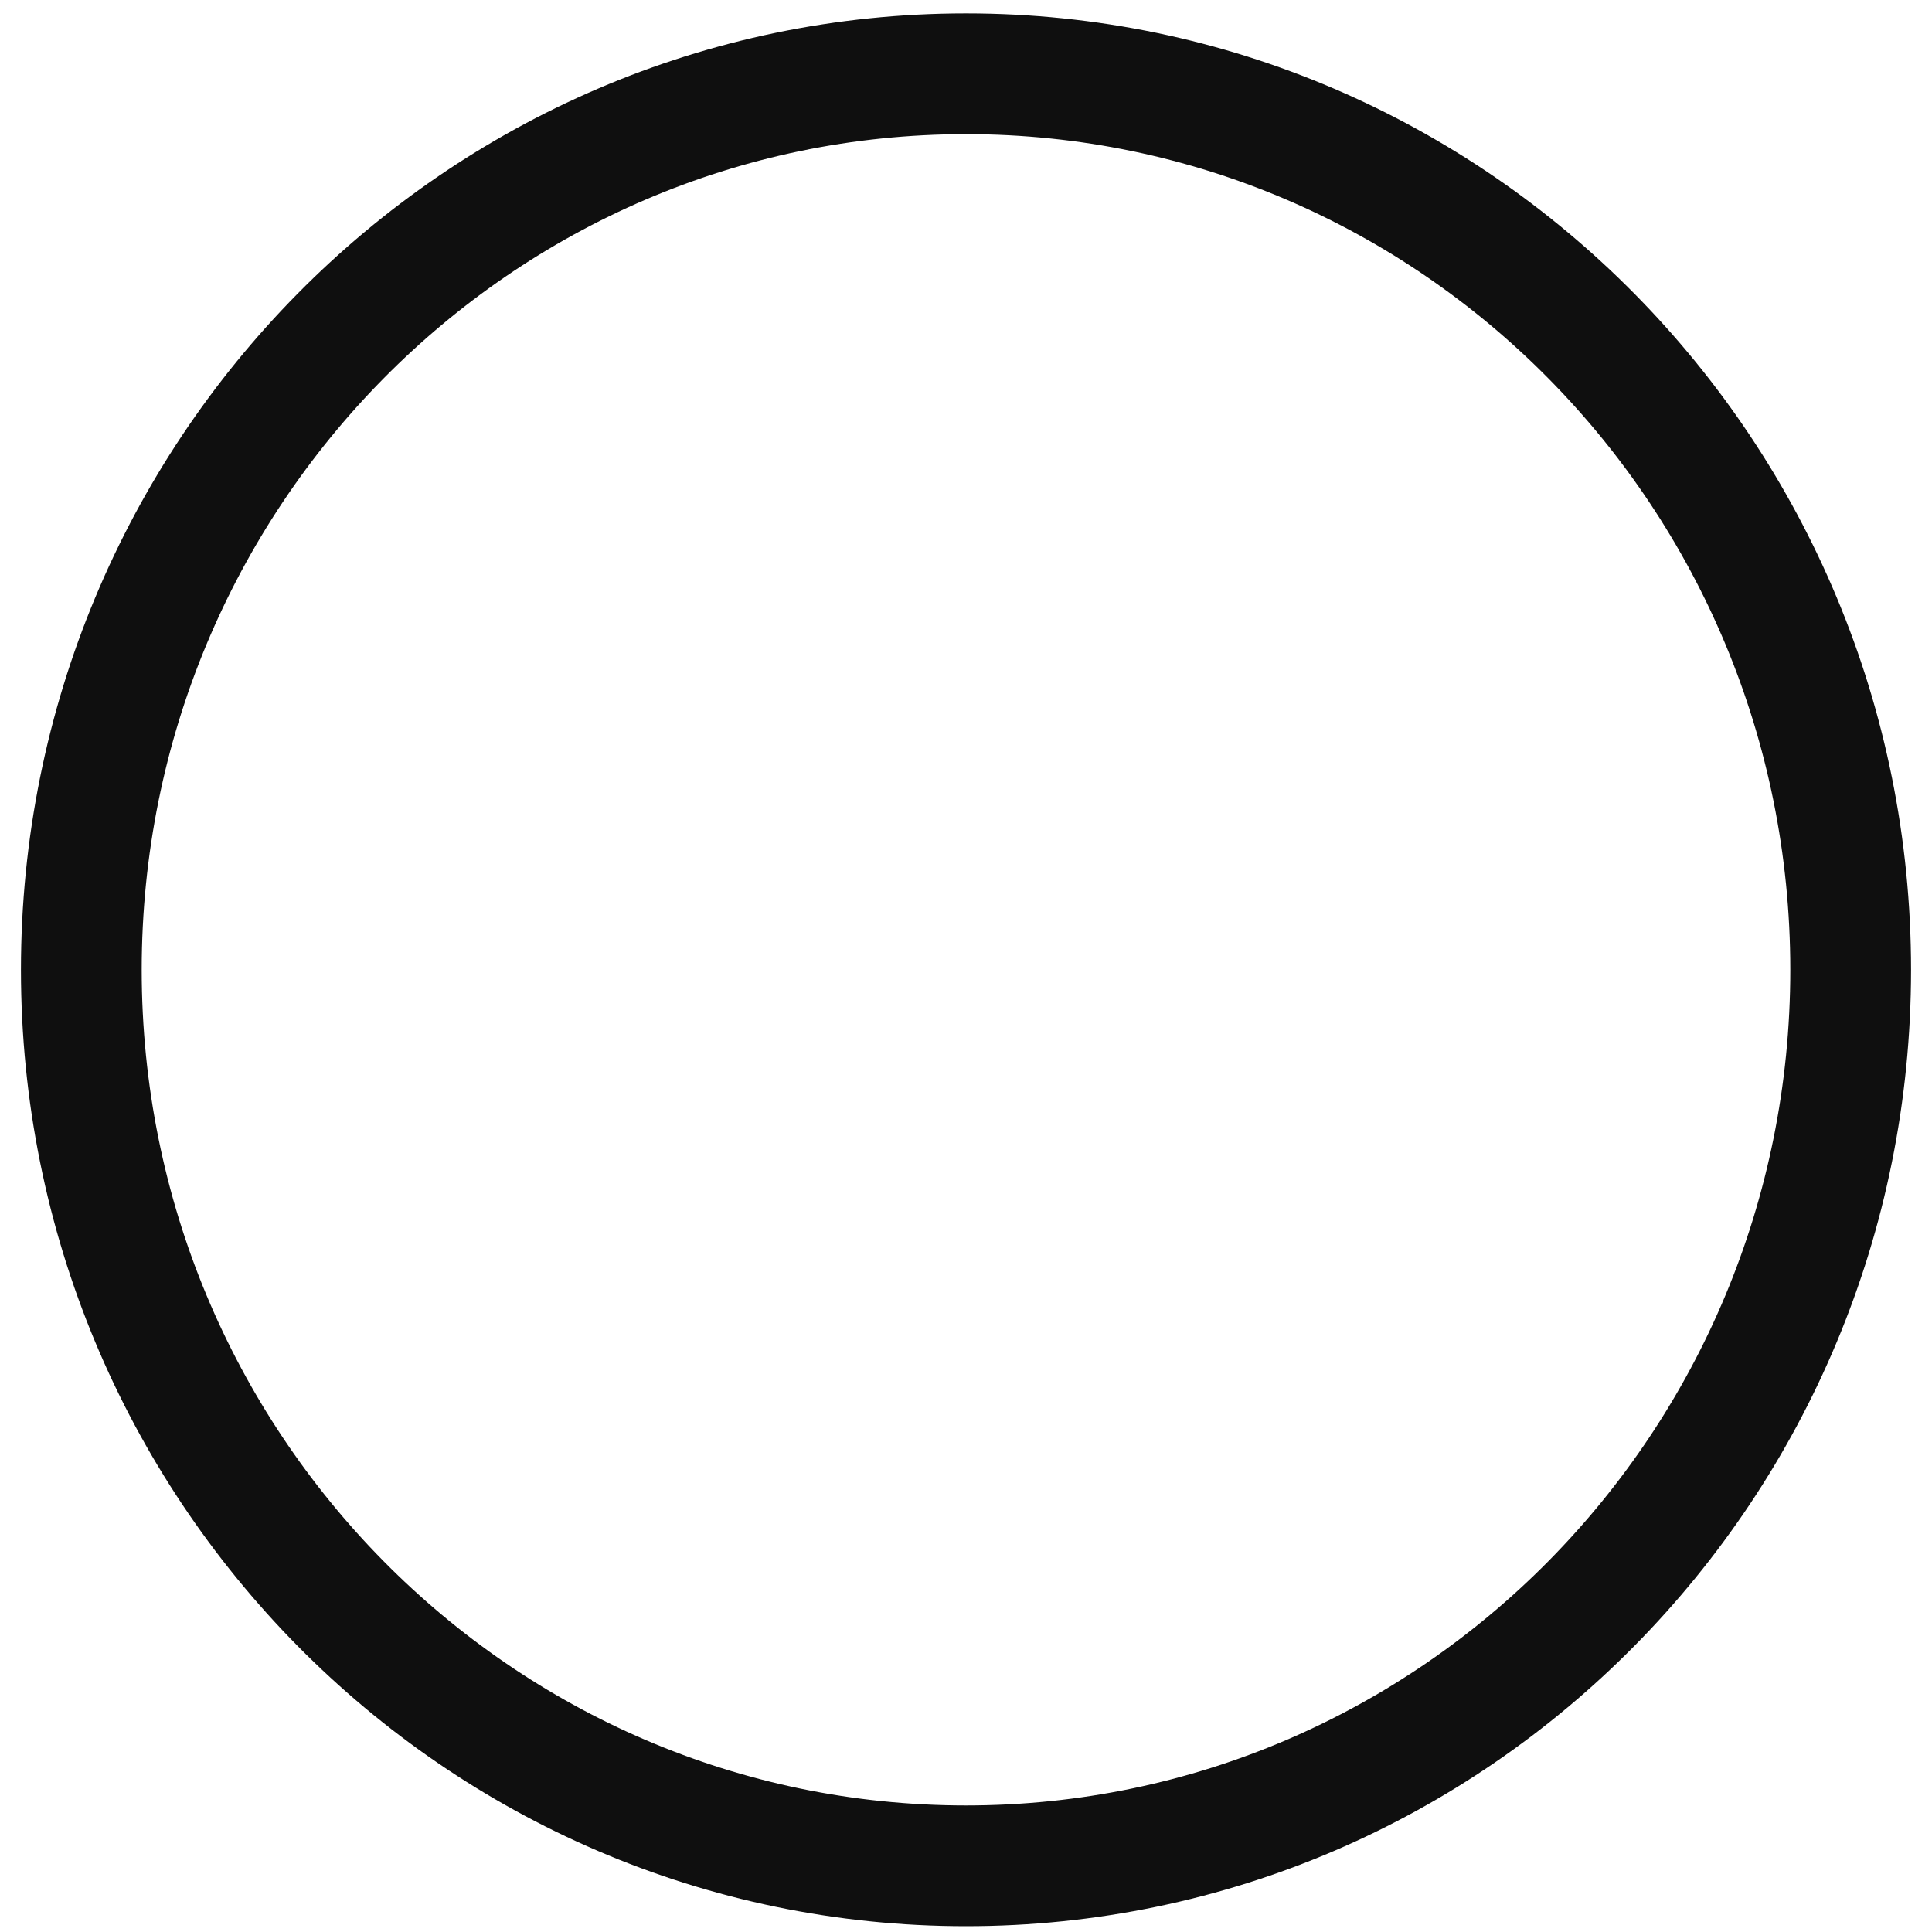
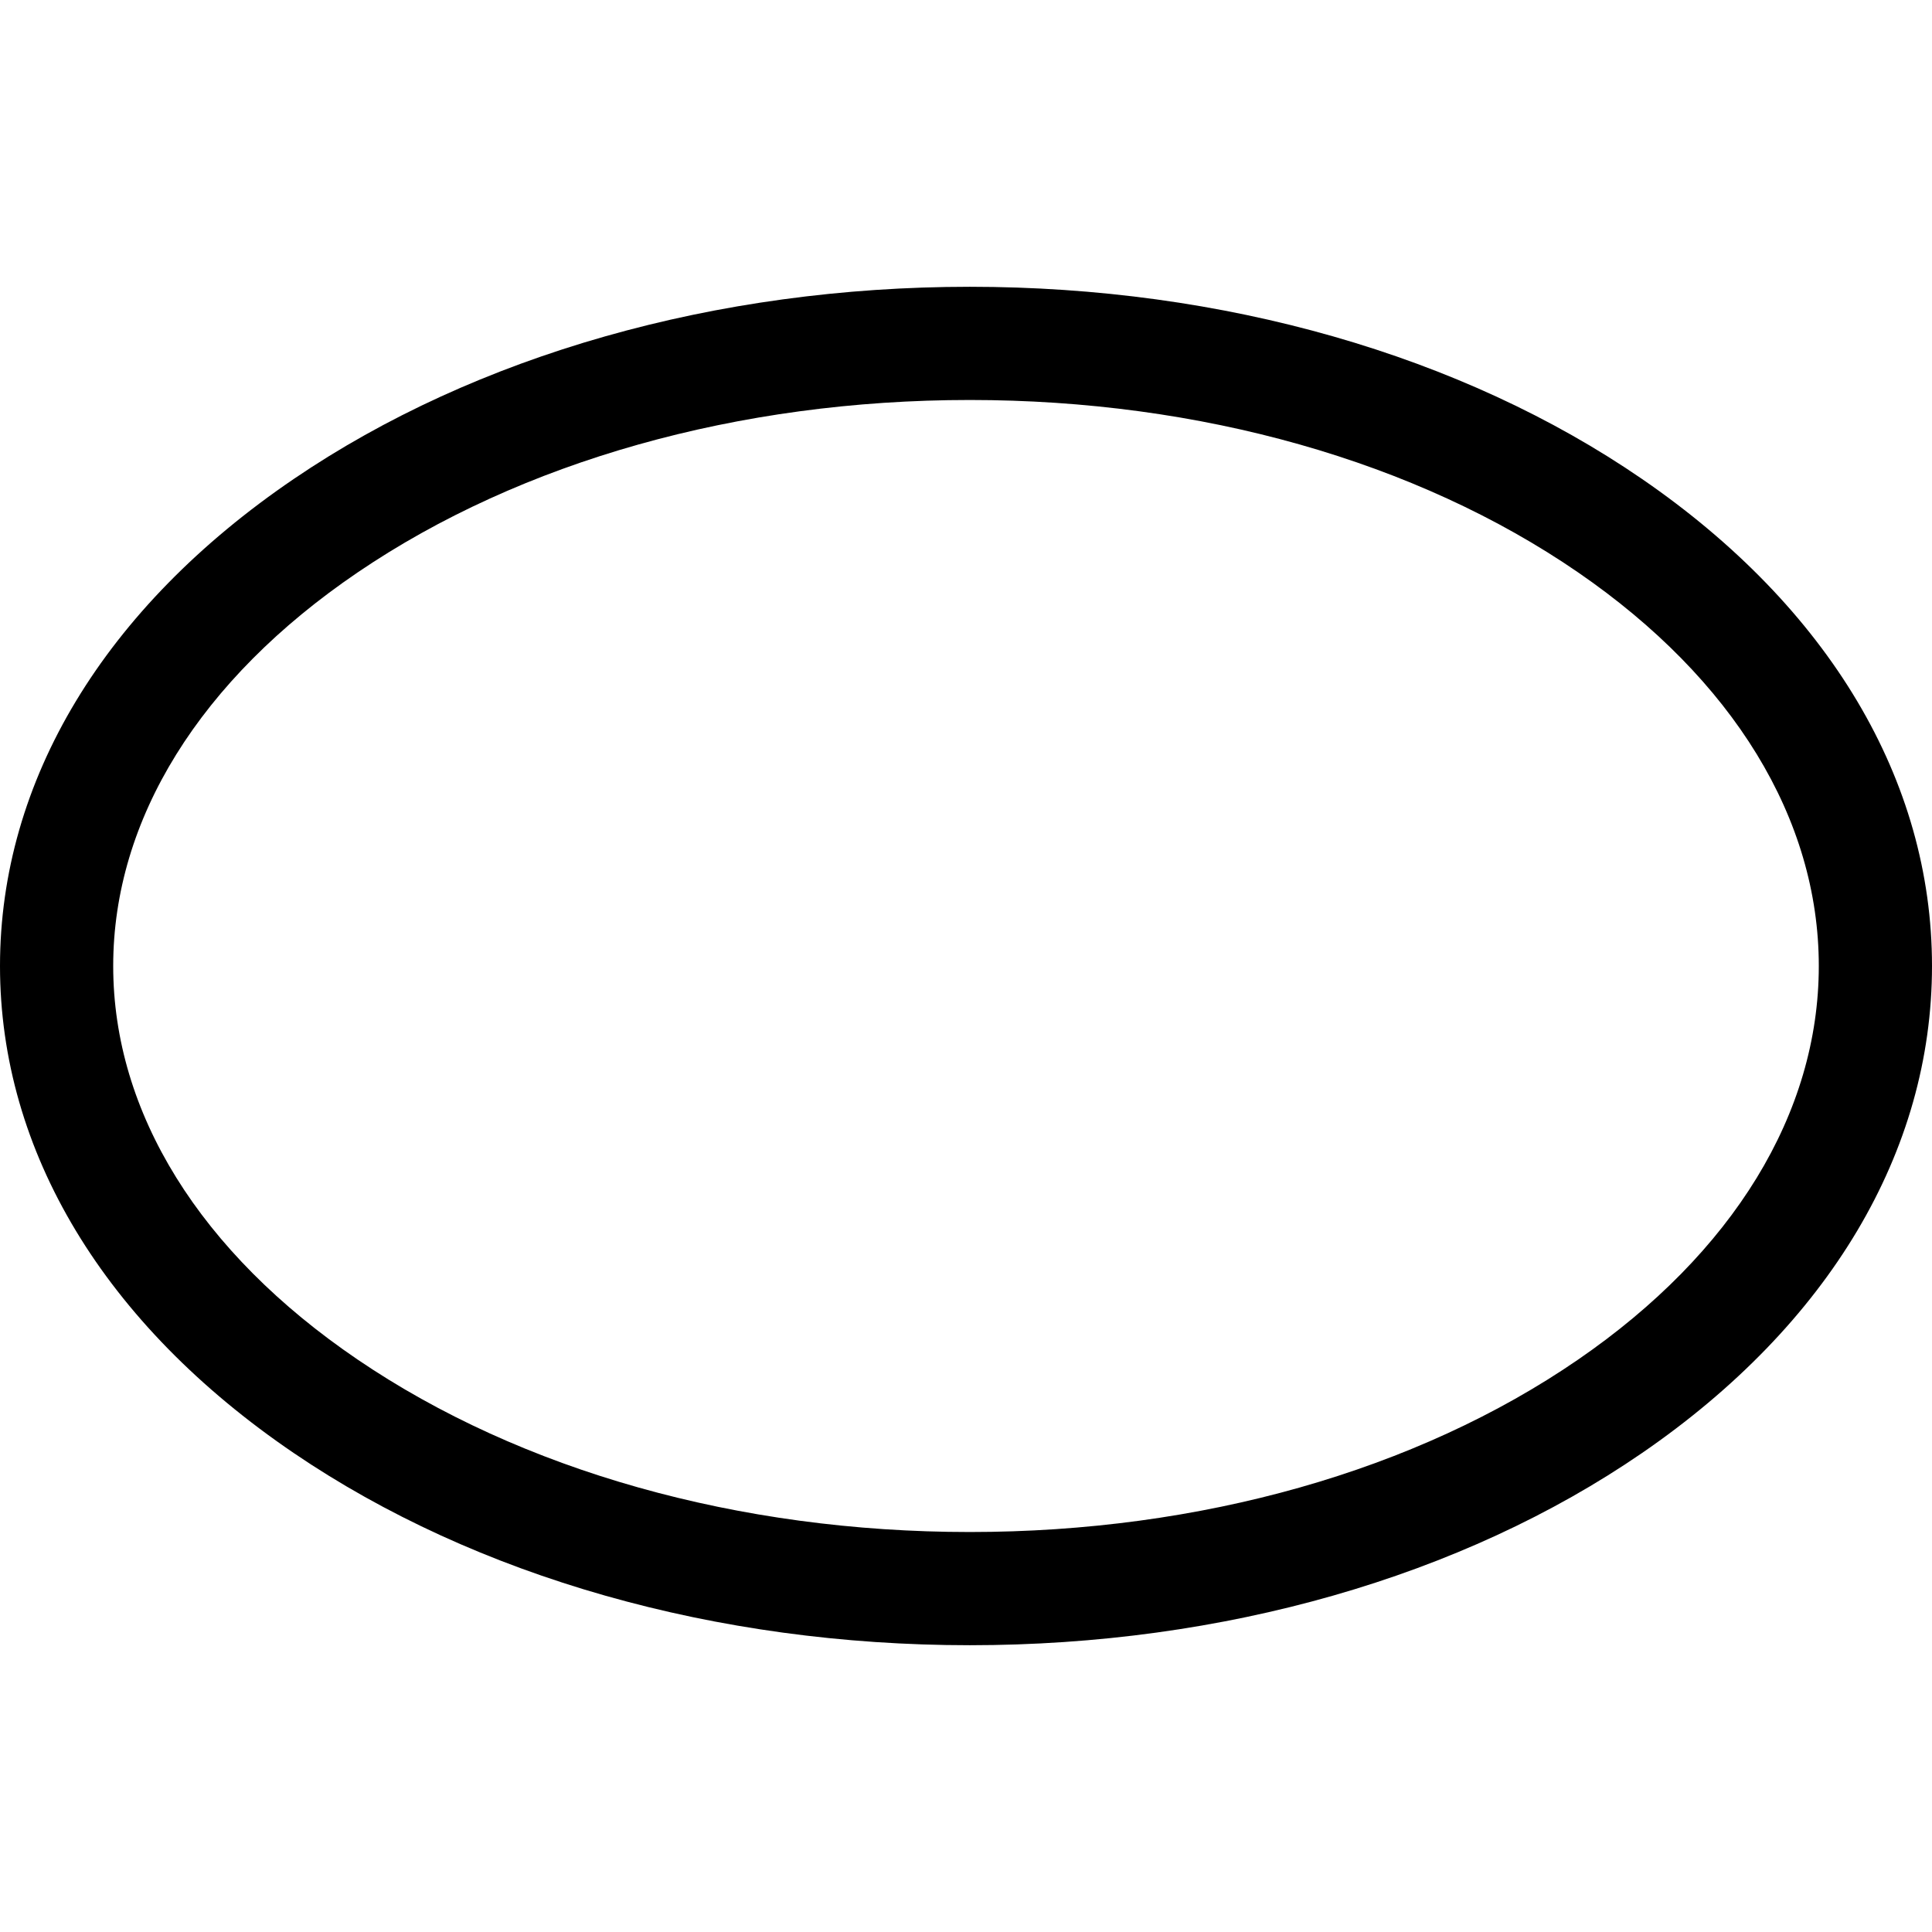
- <svg xmlns="http://www.w3.org/2000/svg" width="32px" height="32px" viewBox="0 0 32 32" version="1.1" id="SVGRoot">
-   <defs id="defs5377" />
-   <g id="layer1">
-     <ellipse style="fill:none;fill-opacity:1;stroke:#000000;stroke-width:2;stroke-linecap:square;stroke-linejoin:round;stroke-miterlimit:4;stroke-dasharray:none;stroke-dashoffset:0;stroke-opacity:0.94;paint-order:normal" id="path5390" cx="16" cy="16.063" rx="14.653" ry="14.841" />
+ <svg xmlns="http://www.w3.org/2000/svg" version="1.1" id="Capa_1" x="0px" y="0px" viewBox="0 0 512 512" style="enable-background:new 0 0 512 512;" xml:space="preserve">
+   <g>
+     <g>
+       <path d="M435.204,126.967C387.398,94.1,324.11,76,257,76c-67.206,0-130.824,18.084-179.138,50.922C27.652,161.048,0,206.889,0,256    c0,49.111,27.652,94.952,77.862,129.078C126.176,417.916,189.794,436,257,436c67.11,0,130.398-18.1,178.204-50.967    C484.727,350.986,512,305.161,512,256S484.727,161.014,435.204,126.967z M418.208,360.312C375.354,389.774,318.103,406,257,406    c-61.254,0-118.884-16.242-162.273-45.733C52.986,331.898,30,294.868,30,256s22.986-75.898,64.727-104.267    C138.116,122.242,195.746,106,257,106c61.103,0,118.354,16.226,161.208,45.688C459.345,179.97,482,217.015,482,256    S459.345,332.03,418.208,360.312z" />
+     </g>
  </g>
+   <g>
+ </g>
+   <g>
+ </g>
+   <g>
+ </g>
+   <g>
+ </g>
+   <g>
+ </g>
+   <g>
+ </g>
+   <g>
+ </g>
+   <g>
+ </g>
+   <g>
+ </g>
+   <g>
+ </g>
+   <g>
+ </g>
+   <g>
+ </g>
+   <g>
+ </g>
+   <g>
+ </g>
+   <g>
+ </g>
</svg>
